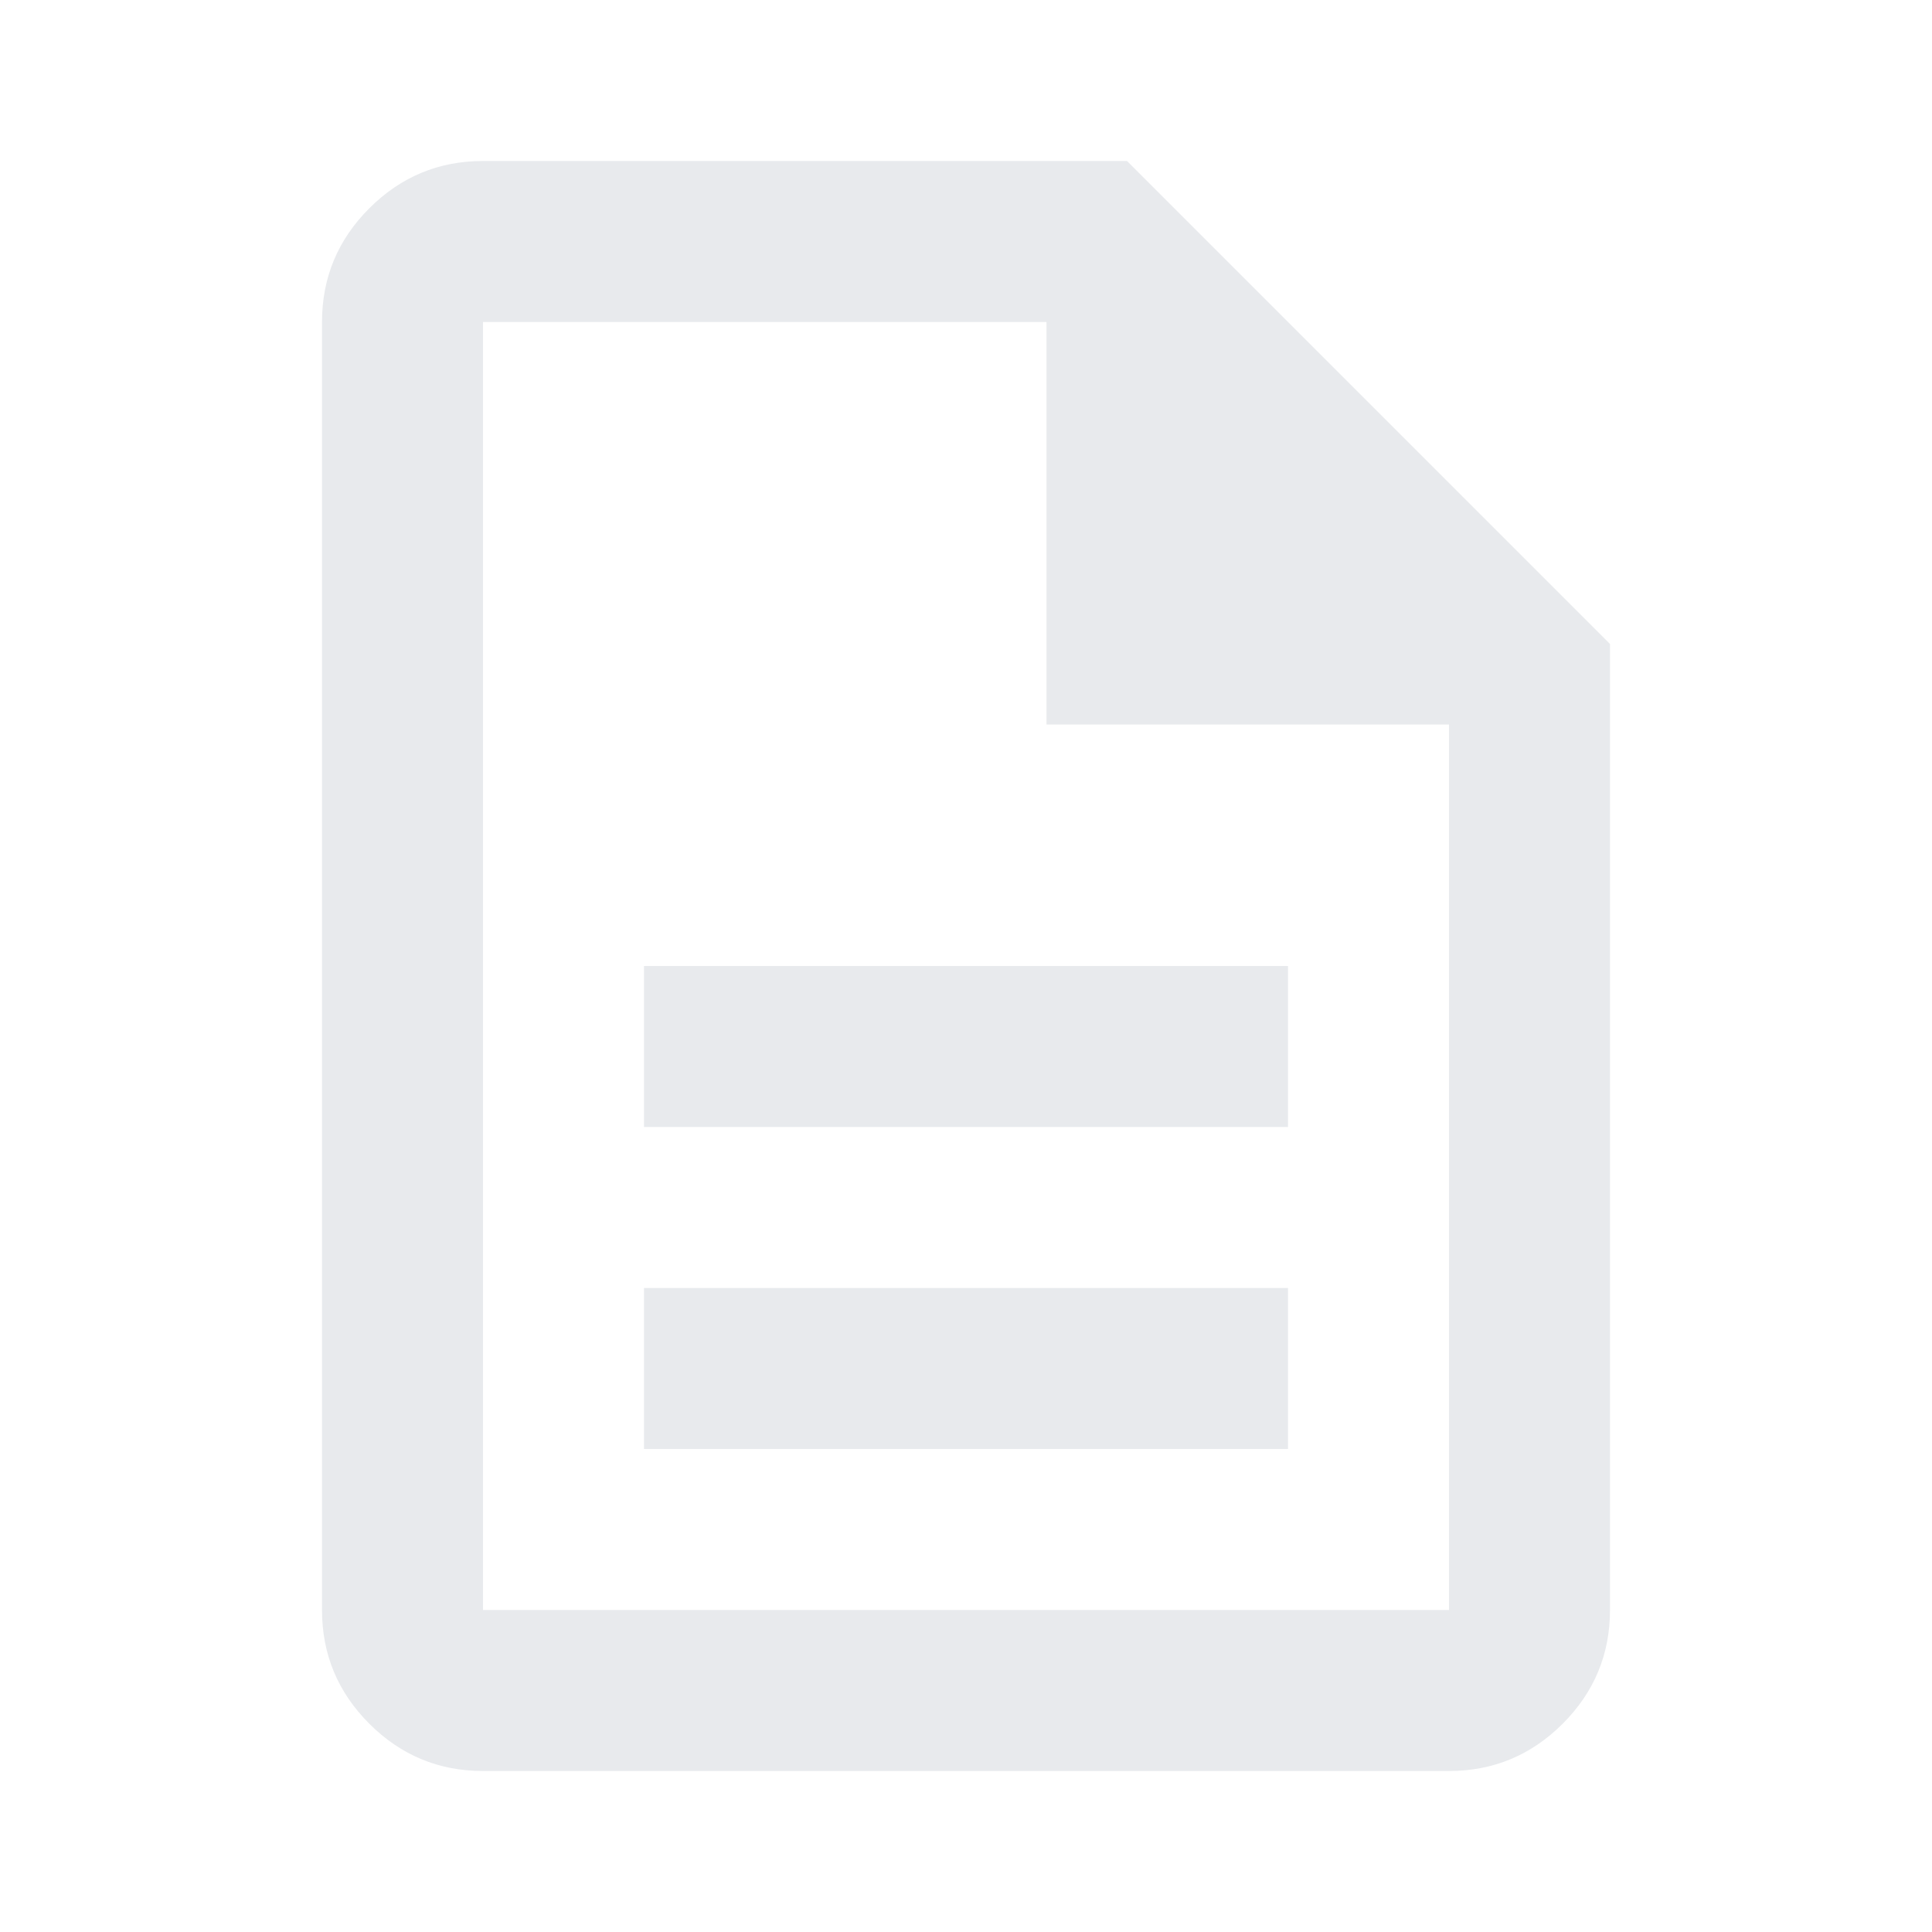
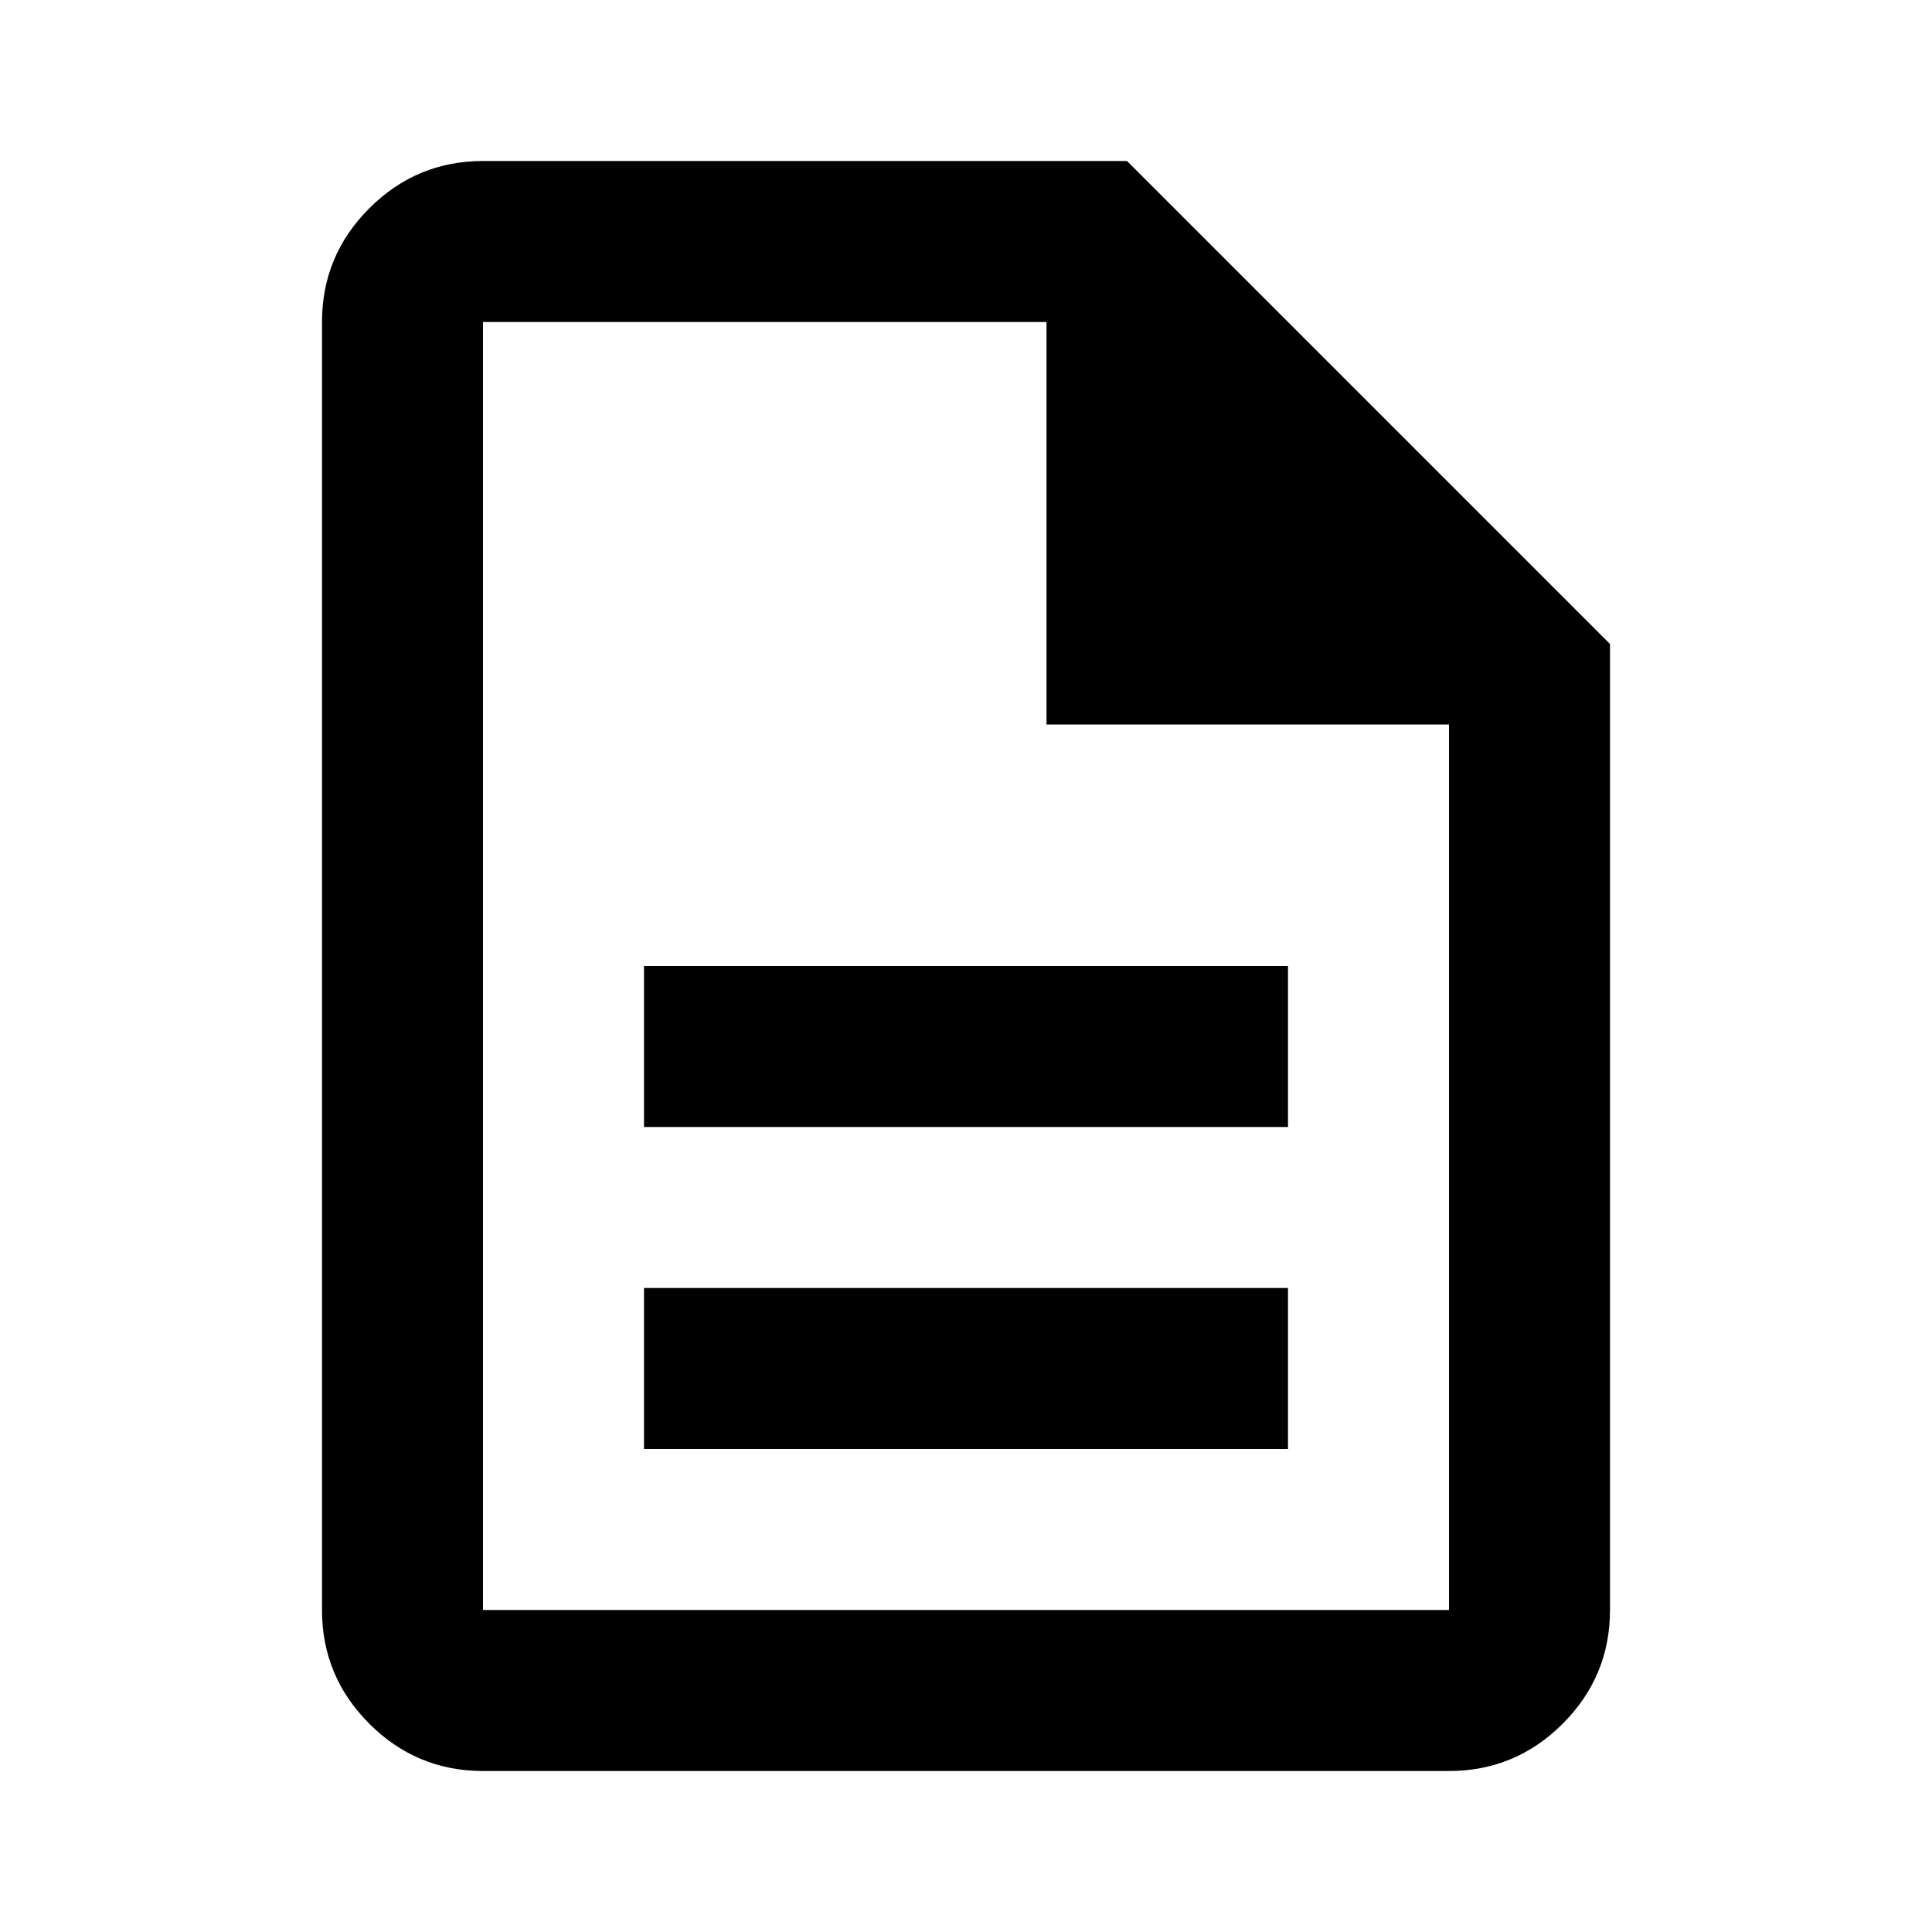
- <svg xmlns="http://www.w3.org/2000/svg" height="24px" viewBox="0 -960 960 960" width="24px" fill="#e8eaed">
+ <svg xmlns="http://www.w3.org/2000/svg" height="24px" viewBox="0 -960 960 960" width="24px" fill="inherit">
  <path d="M320-240h320v-80H320v80Zm0-160h320v-80H320v80ZM240-80q-33 0-56.5-23.5T160-160v-640q0-33 23.5-56.5T240-880h320l240 240v480q0 33-23.5 56.5T720-80H240Zm280-520v-200H240v640h480v-440H520ZM240-800v200-200 640-640Z" />
</svg>
